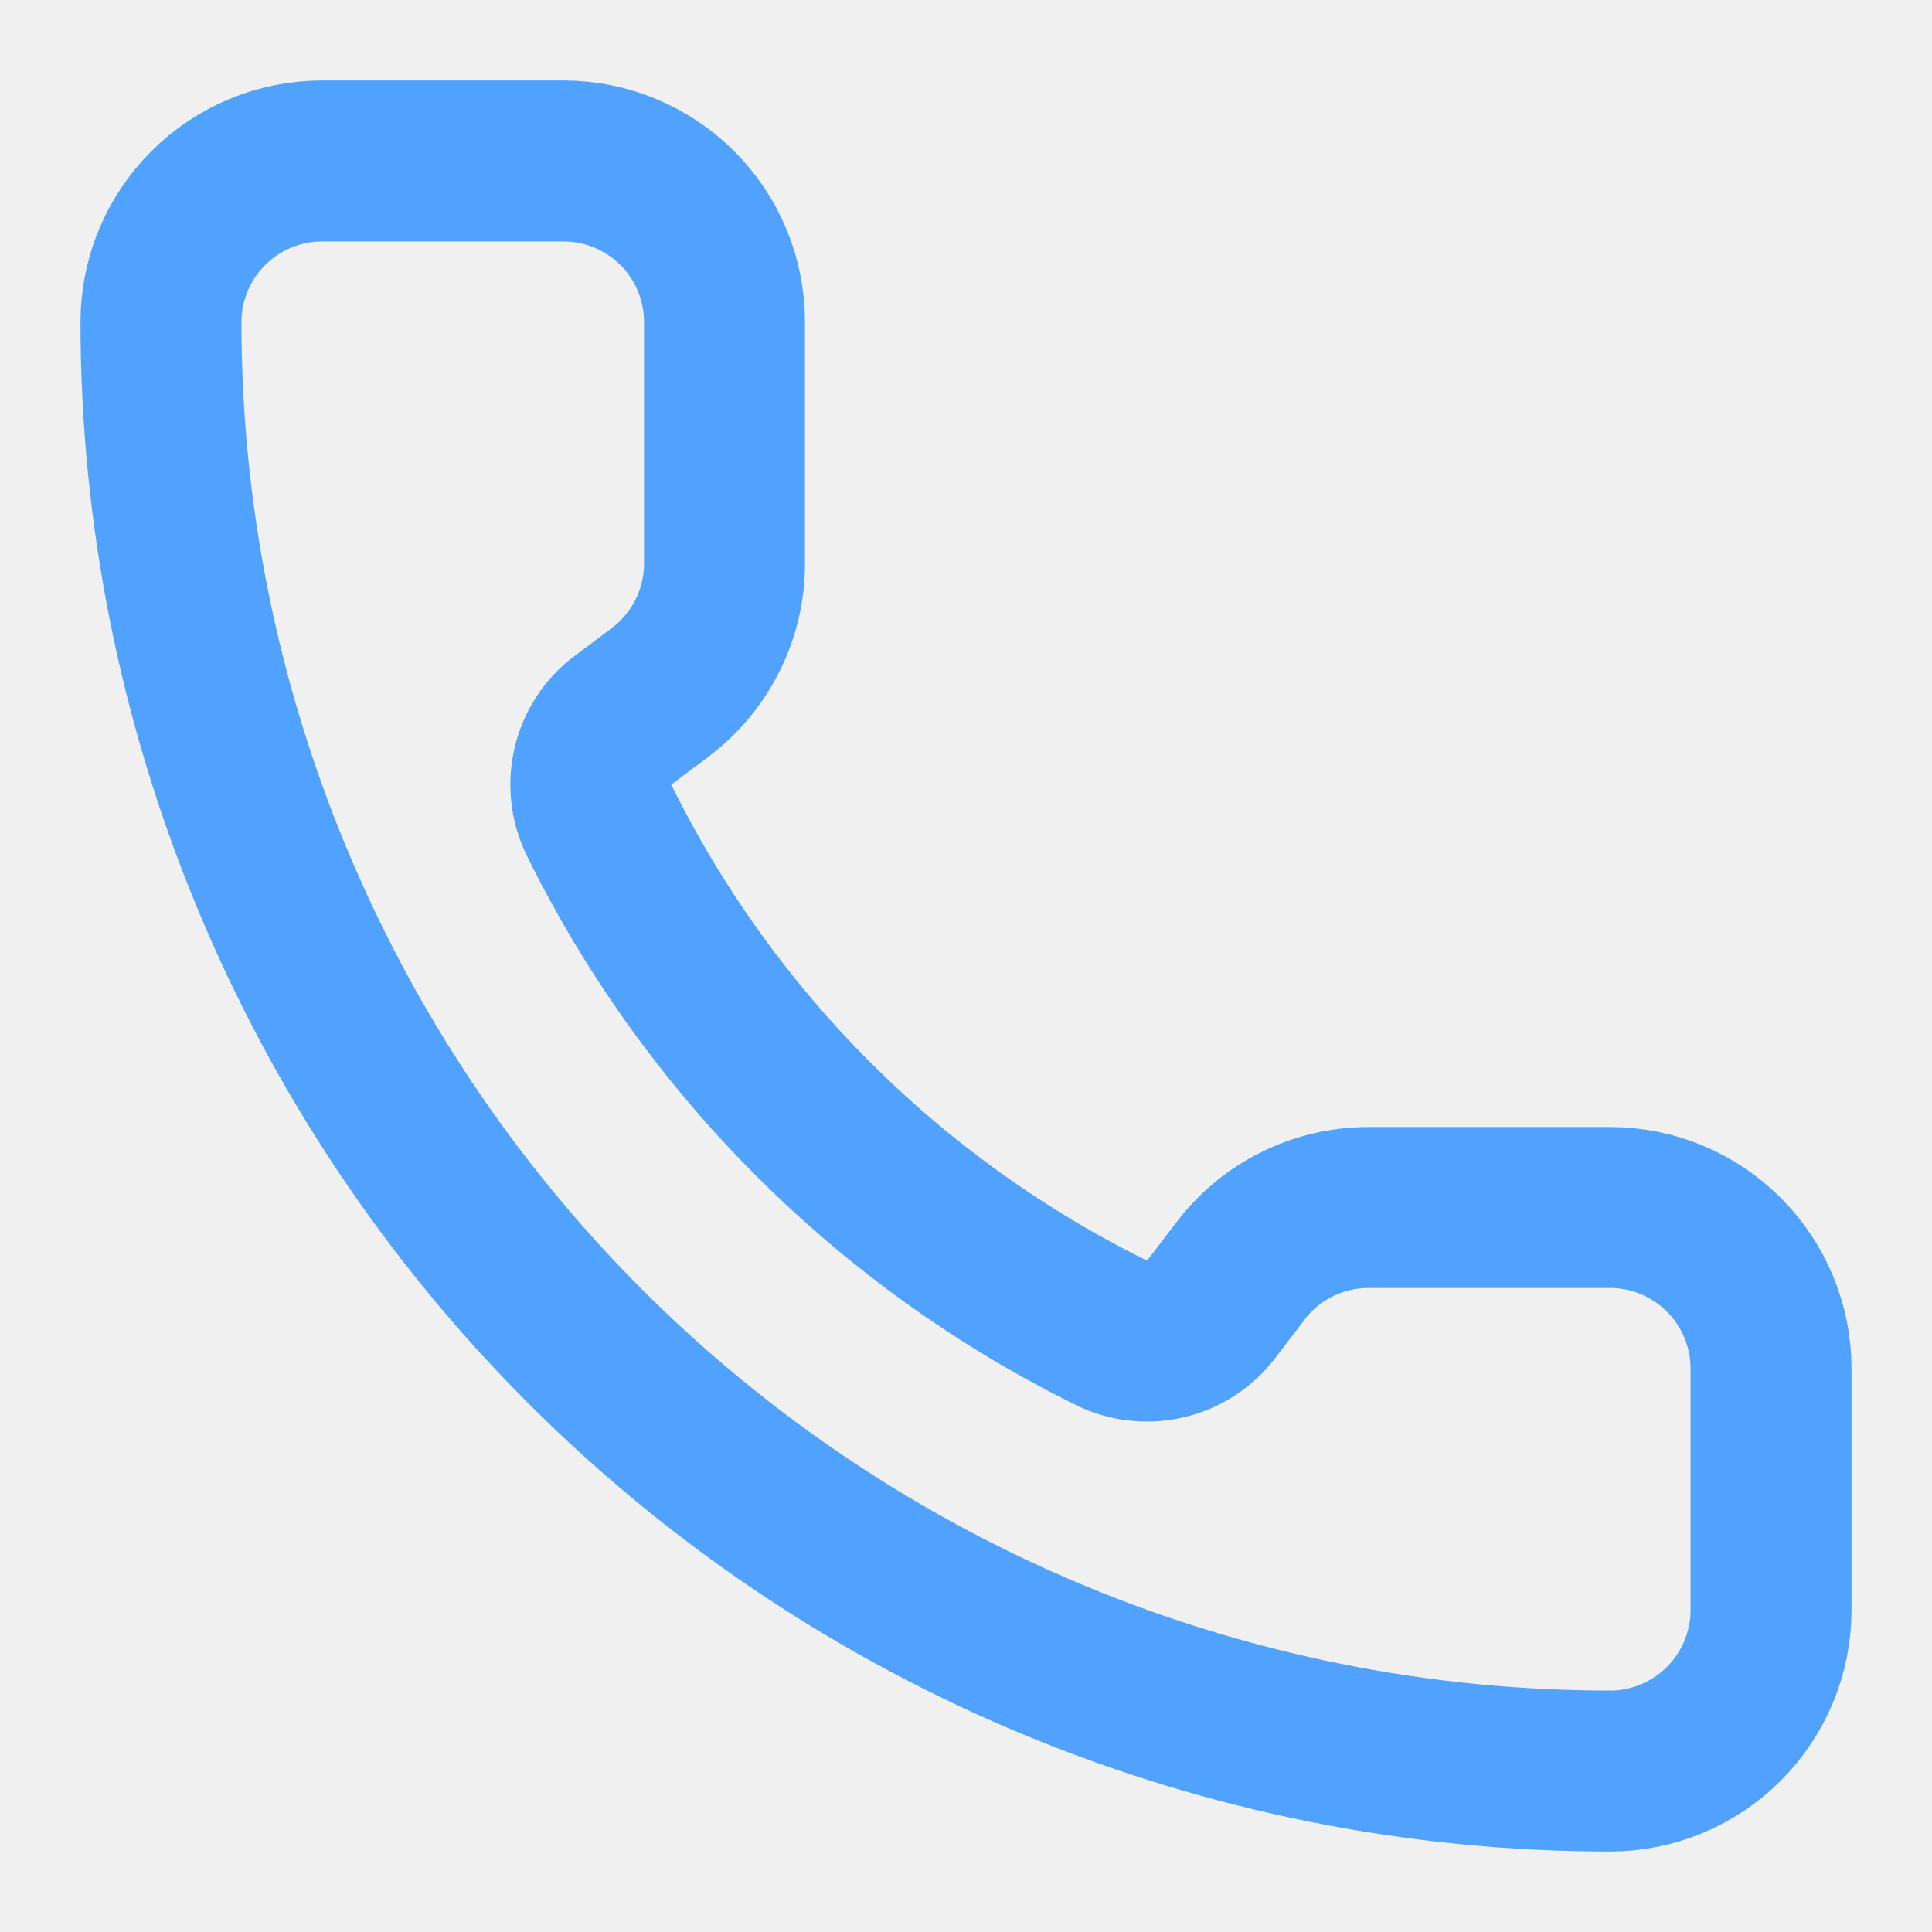
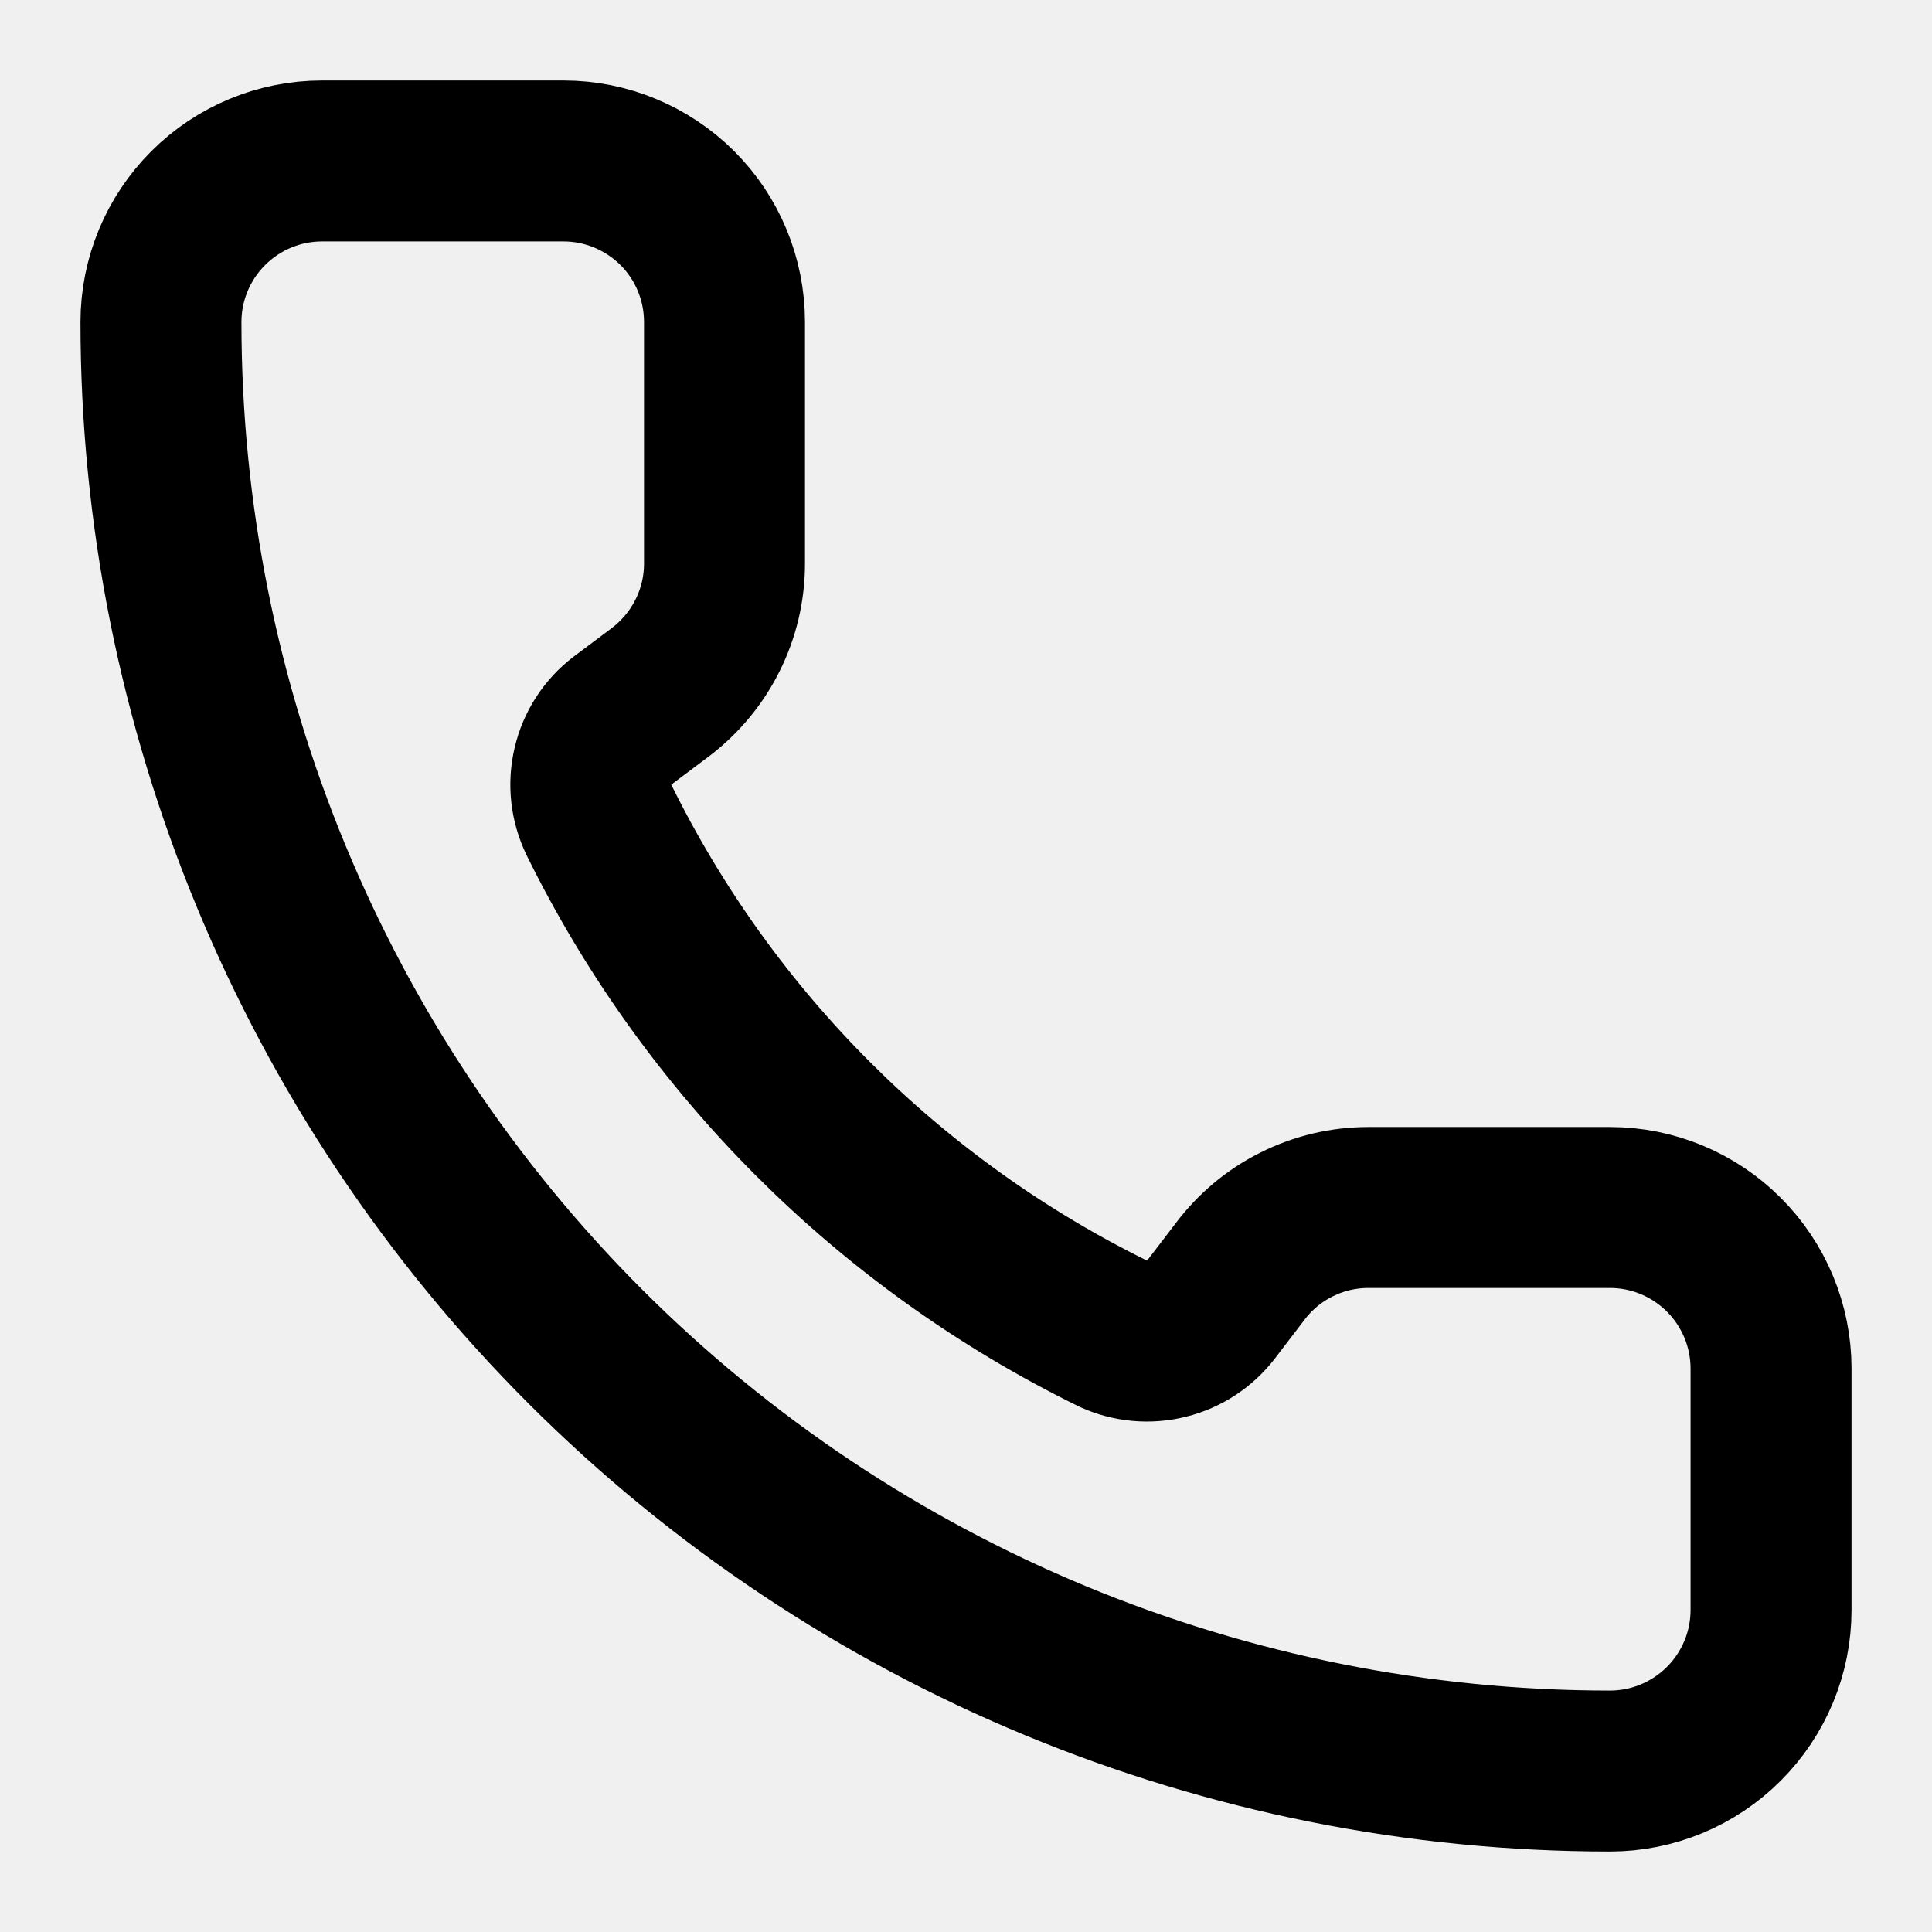
<svg xmlns="http://www.w3.org/2000/svg" width="16" height="16" viewBox="0 0 16 16" fill="none">
  <g clip-path="url(#clip0_462_195)">
-     <path d="M9.221 11.046C9.359 11.109 9.514 11.123 9.661 11.086C9.808 11.05 9.938 10.964 10.03 10.844L10.267 10.534C10.391 10.368 10.552 10.233 10.737 10.141C10.922 10.048 11.126 10 11.333 10H13.333C13.687 10 14.026 10.141 14.276 10.391C14.526 10.641 14.667 10.98 14.667 11.334V13.334C14.667 13.687 14.526 14.026 14.276 14.276C14.026 14.526 13.687 14.667 13.333 14.667C10.151 14.667 7.099 13.402 4.848 11.152C2.598 8.902 1.333 5.849 1.333 2.667C1.333 2.313 1.474 1.974 1.724 1.724C1.974 1.474 2.313 1.333 2.667 1.333H4.667C5.02 1.333 5.359 1.474 5.61 1.724C5.86 1.974 6 2.313 6 2.667V4.667C6 4.874 5.952 5.078 5.859 5.263C5.767 5.448 5.632 5.609 5.467 5.734L5.155 5.968C5.032 6.061 4.946 6.194 4.911 6.344C4.875 6.494 4.893 6.651 4.96 6.79C5.871 8.64 7.37 10.137 9.221 11.046Z" stroke="#51A2FF" stroke-width="1.333" stroke-linecap="round" stroke-linejoin="round" />
+     <path d="M9.221 11.046C9.359 11.109 9.514 11.123 9.661 11.086C9.808 11.05 9.938 10.964 10.03 10.844L10.267 10.534C10.391 10.368 10.552 10.233 10.737 10.141C10.922 10.048 11.126 10 11.333 10H13.333C13.687 10 14.026 10.141 14.276 10.391C14.526 10.641 14.667 10.98 14.667 11.334V13.334C14.667 13.687 14.526 14.026 14.276 14.276C14.026 14.526 13.687 14.667 13.333 14.667C10.151 14.667 7.099 13.402 4.848 11.152C2.598 8.902 1.333 5.849 1.333 2.667C1.333 2.313 1.474 1.974 1.724 1.724C1.974 1.474 2.313 1.333 2.667 1.333H4.667C5.02 1.333 5.359 1.474 5.61 1.724C5.86 1.974 6 2.313 6 2.667V4.667C6 4.874 5.952 5.078 5.859 5.263C5.767 5.448 5.632 5.609 5.467 5.734L5.155 5.968C5.032 6.061 4.946 6.194 4.911 6.344C4.875 6.494 4.893 6.651 4.96 6.79C5.871 8.64 7.37 10.137 9.221 11.046Z" stroke="currentColor" stroke-width="1.333" stroke-linecap="round" stroke-linejoin="round" />
  </g>
  <defs>
    <clipPath id="clip0_462_195">
      <rect width="16" height="16" fill="white" />
    </clipPath>
  </defs>
</svg>
